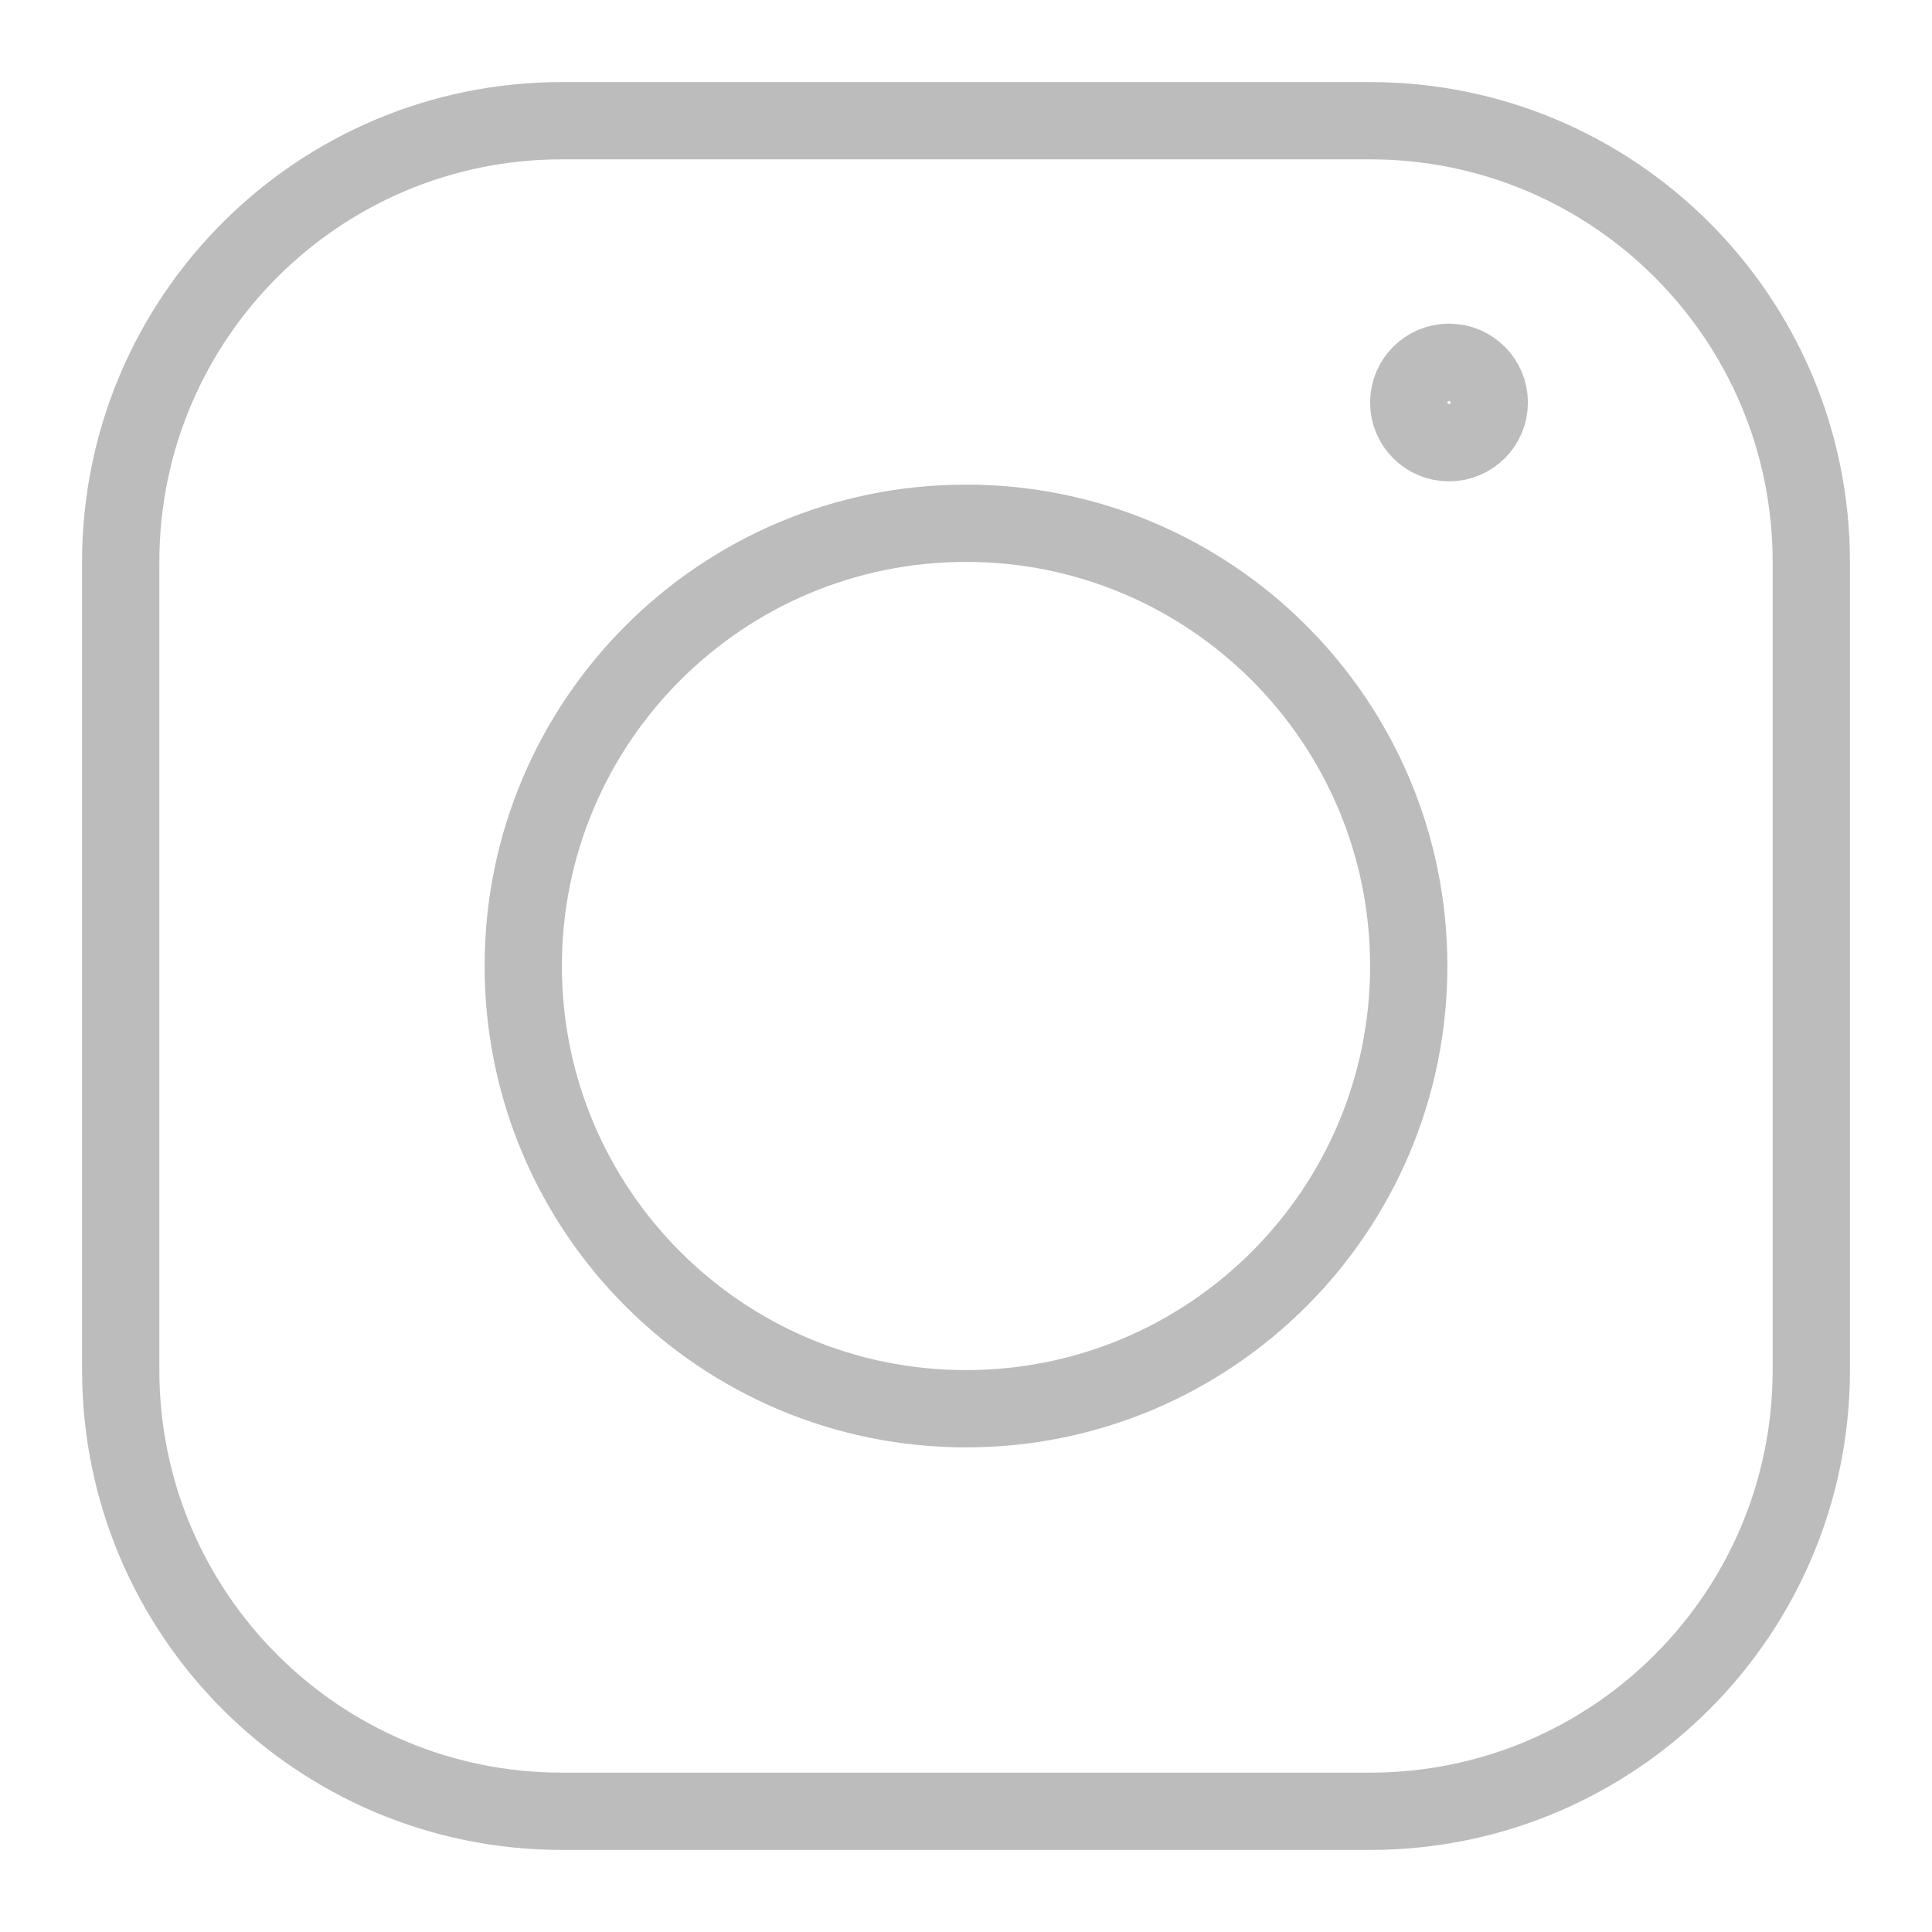
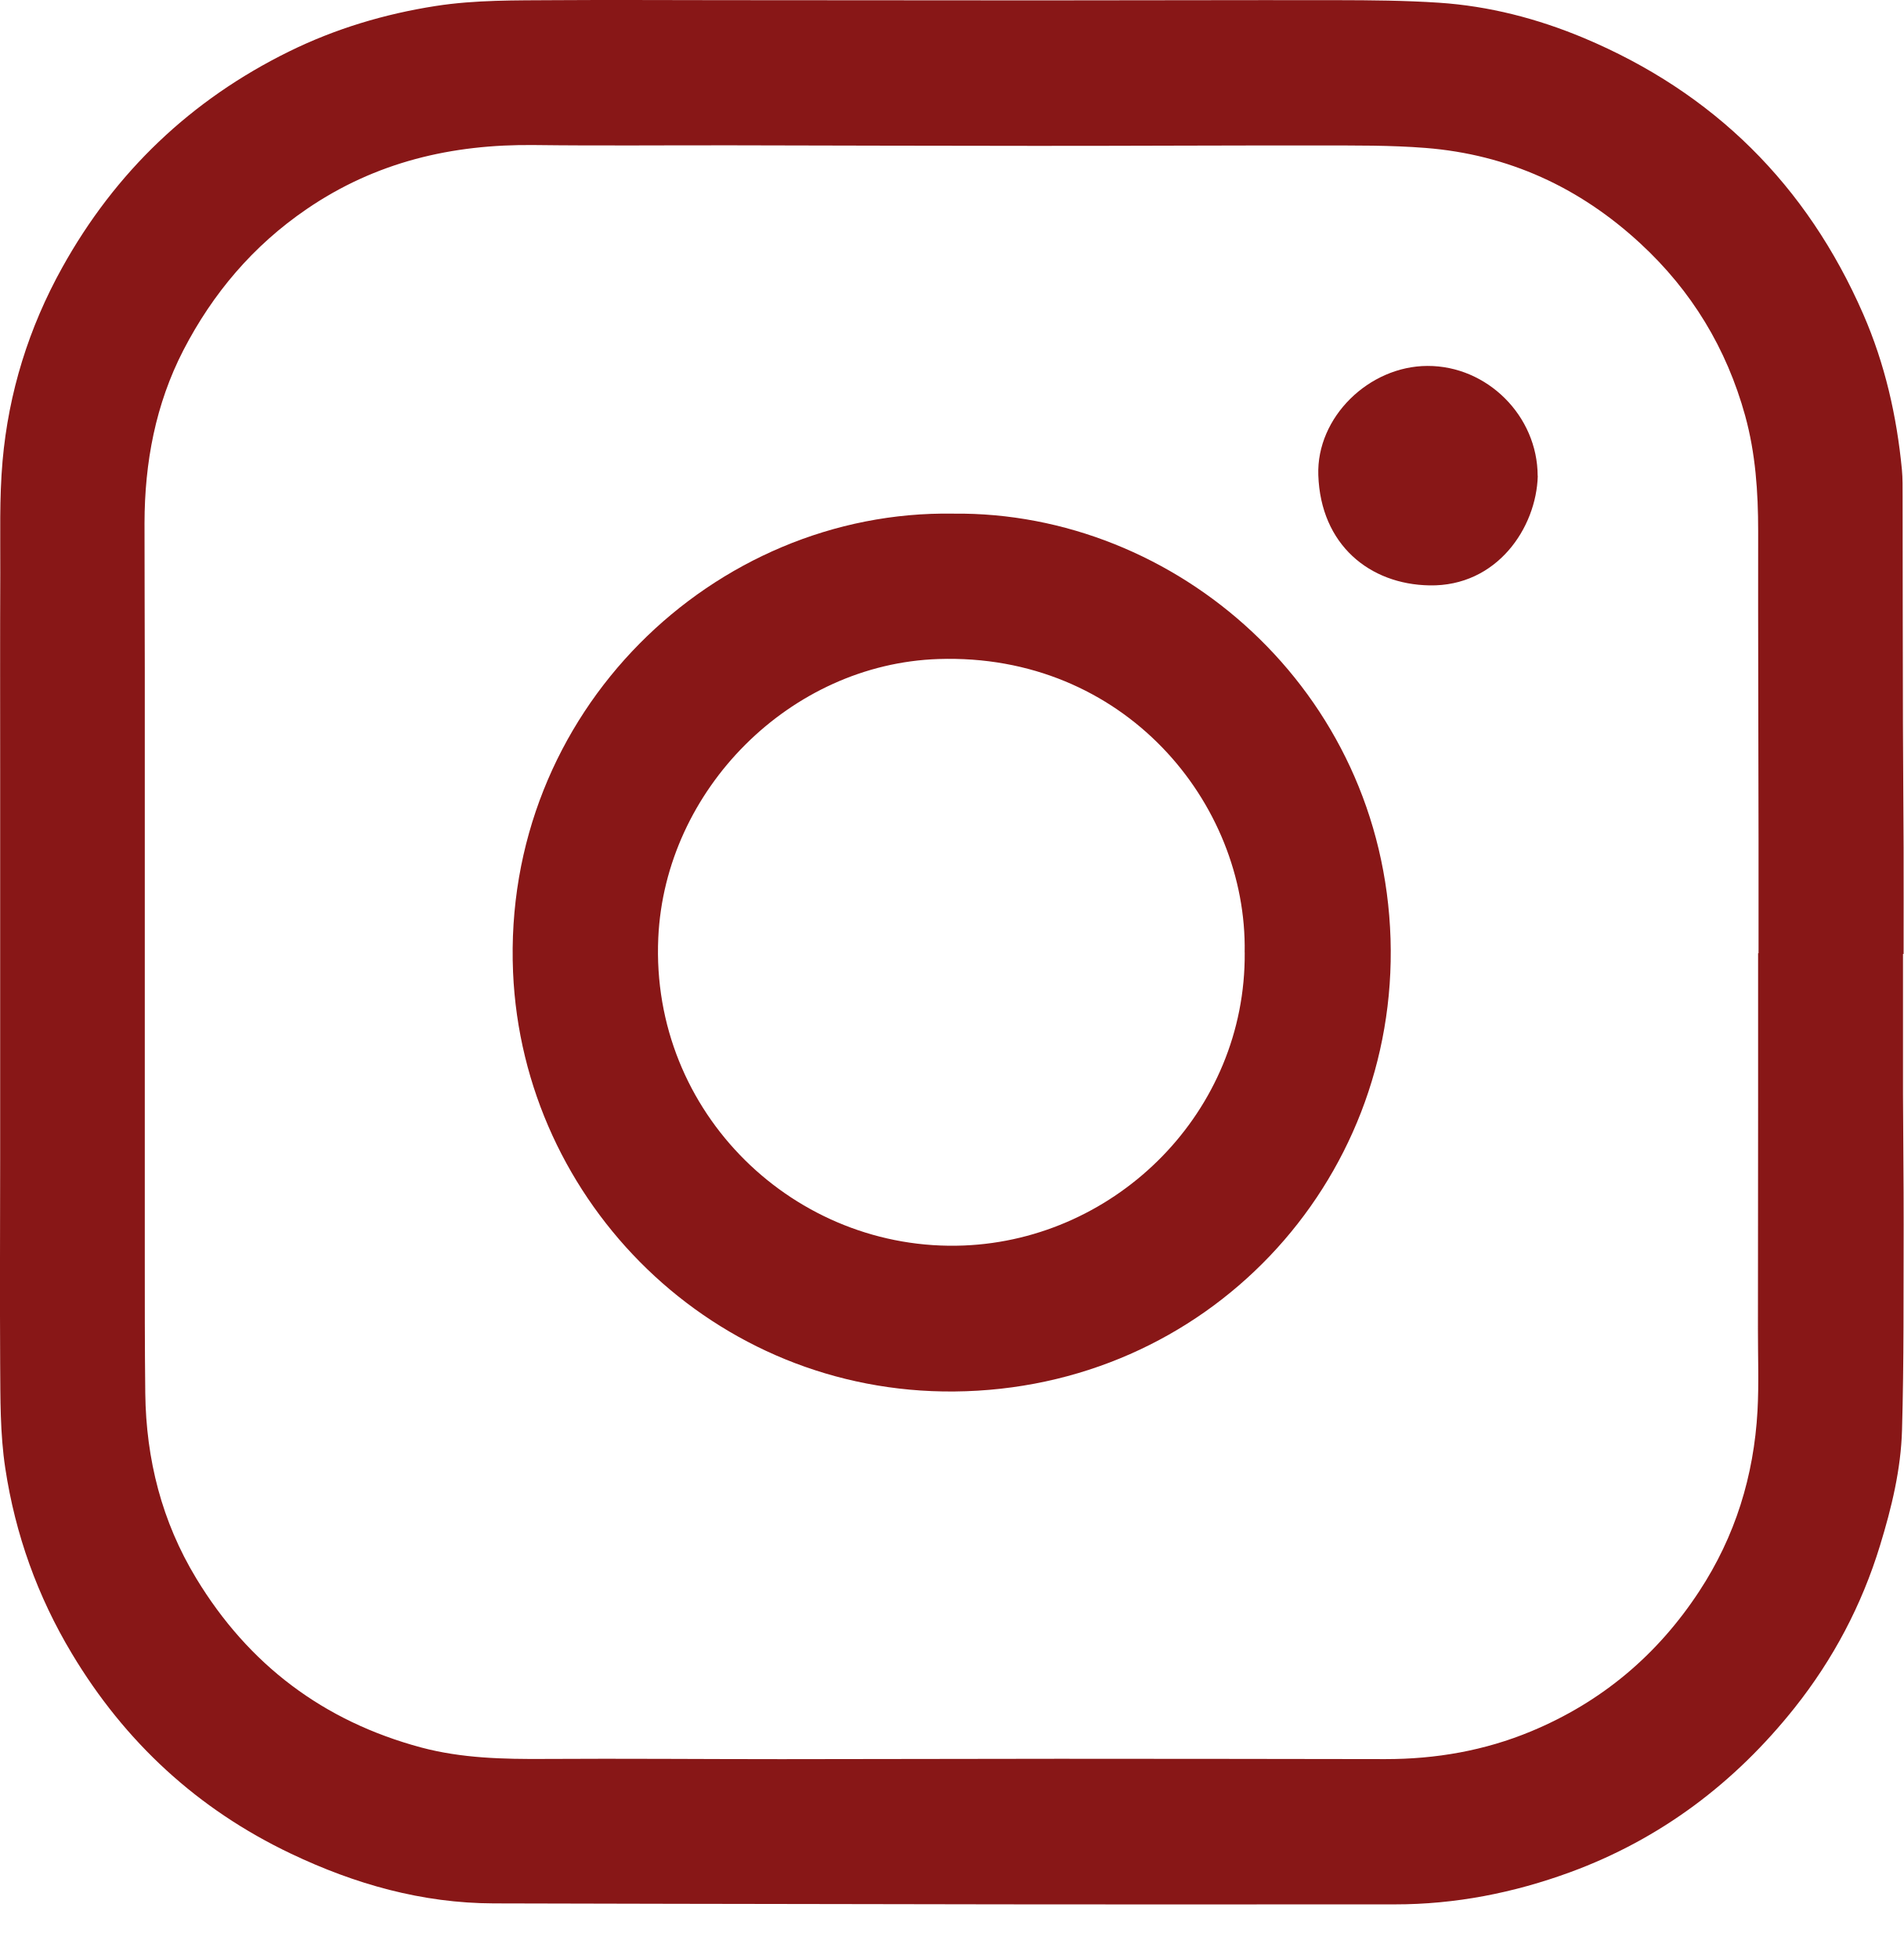
- <svg xmlns="http://www.w3.org/2000/svg" width="25" height="25" viewBox="0 0 25 25" fill="none">
-   <path d="M17.729 1.562H7.271C4.118 1.562 1.562 4.118 1.562 7.271V17.729C1.562 20.882 4.118 23.438 7.271 23.438H17.729C20.882 23.438 23.438 20.882 23.438 17.729V7.271C23.438 4.118 20.882 1.562 17.729 1.562Z" stroke="#BCBCBC" stroke-linecap="round" stroke-linejoin="round" />
-   <path d="M12.5 18.229C15.664 18.229 18.229 15.664 18.229 12.5C18.229 9.336 15.664 6.771 12.5 6.771C9.336 6.771 6.771 9.336 6.771 12.5C6.771 15.664 9.336 18.229 12.5 18.229Z" stroke="#BCBCBC" stroke-linecap="round" stroke-linejoin="round" />
-   <path d="M18.75 5.729C19.038 5.729 19.271 5.496 19.271 5.208C19.271 4.921 19.038 4.688 18.75 4.688C18.462 4.688 18.229 4.921 18.229 5.208C18.229 5.496 18.462 5.729 18.75 5.729Z" stroke="#BCBCBC" stroke-linecap="round" stroke-linejoin="round" />
+ <svg xmlns="http://www.w3.org/2000/svg" width="35" height="36" viewBox="0 0 35 36" fill="none">
+   <path d="M34.988 17.537C34.988 18.401 34.987 19.263 34.988 20.126C34.99 20.924 35.001 21.723 35 22.52C34.996 23.777 35.006 25.034 34.97 26.291C34.95 27.014 34.779 27.719 34.566 28.414C34.231 29.512 33.703 30.509 32.995 31.4C31.9 32.777 30.534 33.811 28.873 34.421C27.832 34.803 26.756 35.015 25.642 35.014C24.131 35.014 22.619 35.016 21.107 35.015C19.331 35.015 17.556 35.013 15.78 35.009C13.546 35.006 11.31 35.002 9.076 34.996C7.76 34.992 6.527 34.643 5.348 34.081C3.633 33.265 2.294 32.027 1.321 30.402C0.69 29.351 0.281 28.212 0.097 26.994C-0 26.353 0.008 25.711 0.003 25.069C-0.004 23.817 0.002 22.564 0.003 21.312C0.003 20.115 0.003 18.918 0.003 17.721C0.003 16.524 0.003 15.327 0.003 14.13C0.003 12.933 -0 11.736 0.005 10.539C0.008 9.851 -0.013 9.159 0.047 8.476C0.158 7.217 0.529 6.026 1.144 4.919C2.12 3.162 3.511 1.835 5.312 0.948C6.165 0.528 7.068 0.257 8.011 0.11C8.745 -0.004 9.483 0.008 10.22 0.003C11.227 -0.004 12.235 0.003 13.243 0.003C15.199 0.004 17.154 0.007 19.109 0.007C20.936 0.007 22.761 -0 24.587 0.003C25.21 0.004 25.834 0.009 26.456 0.05C27.377 0.111 28.264 0.341 29.116 0.697C31.507 1.701 33.219 3.399 34.257 5.776C34.655 6.688 34.873 7.647 34.968 8.635C34.983 8.798 34.981 8.964 34.981 9.128C34.983 10.524 34.983 11.922 34.987 13.318C34.989 14.071 34.996 14.825 34.999 15.578C35.001 16.231 34.999 16.884 34.999 17.539H34.986L34.988 17.537ZM32.322 17.527C32.322 17.527 32.328 17.527 32.332 17.527C32.332 16.823 32.332 16.119 32.332 15.417C32.33 13.532 32.322 11.646 32.325 9.761C32.325 9.044 32.277 8.337 32.086 7.643C31.744 6.405 31.103 5.348 30.161 4.478C29.045 3.445 27.729 2.84 26.21 2.72C25.565 2.669 24.915 2.675 24.266 2.675C22.53 2.672 20.794 2.683 19.059 2.682C17.198 2.682 15.338 2.675 13.477 2.672C12.26 2.67 11.042 2.682 9.826 2.667C8.312 2.649 6.907 2.977 5.639 3.844C4.655 4.516 3.913 5.392 3.371 6.44C2.859 7.434 2.659 8.505 2.657 9.617C2.656 10.505 2.662 11.393 2.662 12.281C2.662 13.478 2.662 14.675 2.662 15.873C2.662 17.07 2.662 18.267 2.662 19.466C2.662 20.663 2.662 21.86 2.662 23.058C2.662 23.912 2.661 24.764 2.671 25.618C2.686 26.833 2.975 27.976 3.608 29.02C4.57 30.608 5.948 31.647 7.742 32.129C8.491 32.329 9.257 32.345 10.027 32.34C11.473 32.331 12.92 32.344 14.367 32.344C16.068 32.344 17.77 32.337 19.47 32.337C21.47 32.337 23.47 32.34 25.47 32.343C26.398 32.344 27.297 32.188 28.154 31.831C29.447 31.293 30.474 30.429 31.242 29.257C31.904 28.248 32.246 27.137 32.313 25.94C32.34 25.442 32.32 24.943 32.321 24.444C32.321 23.087 32.322 21.73 32.324 20.373C32.324 19.426 32.324 18.477 32.324 17.53L32.322 17.527Z" fill="#881717" />
+   <path d="M17.527 9.444C21.616 9.399 25.423 12.687 25.566 17.261C25.705 21.753 22.185 25.543 17.543 25.584C13.126 25.622 9.616 22.117 9.433 17.878C9.228 13.086 13.135 9.37 17.527 9.444ZM22.884 17.513C22.933 14.76 20.664 12.004 17.253 12.117C14.532 12.207 12.227 14.515 12.103 17.244C11.957 20.472 14.625 23.025 17.722 22.9C20.539 22.786 22.908 20.439 22.885 17.513H22.884Z" fill="#881717" />
+   <path d="M28.273 8.751C28.247 9.706 27.521 10.786 26.282 10.763C25.181 10.744 24.282 10.016 24.238 8.736C24.202 7.669 25.172 6.73 26.246 6.728C27.344 6.725 28.269 7.647 28.271 8.749L28.273 8.751Z" fill="#881717" />
</svg>
